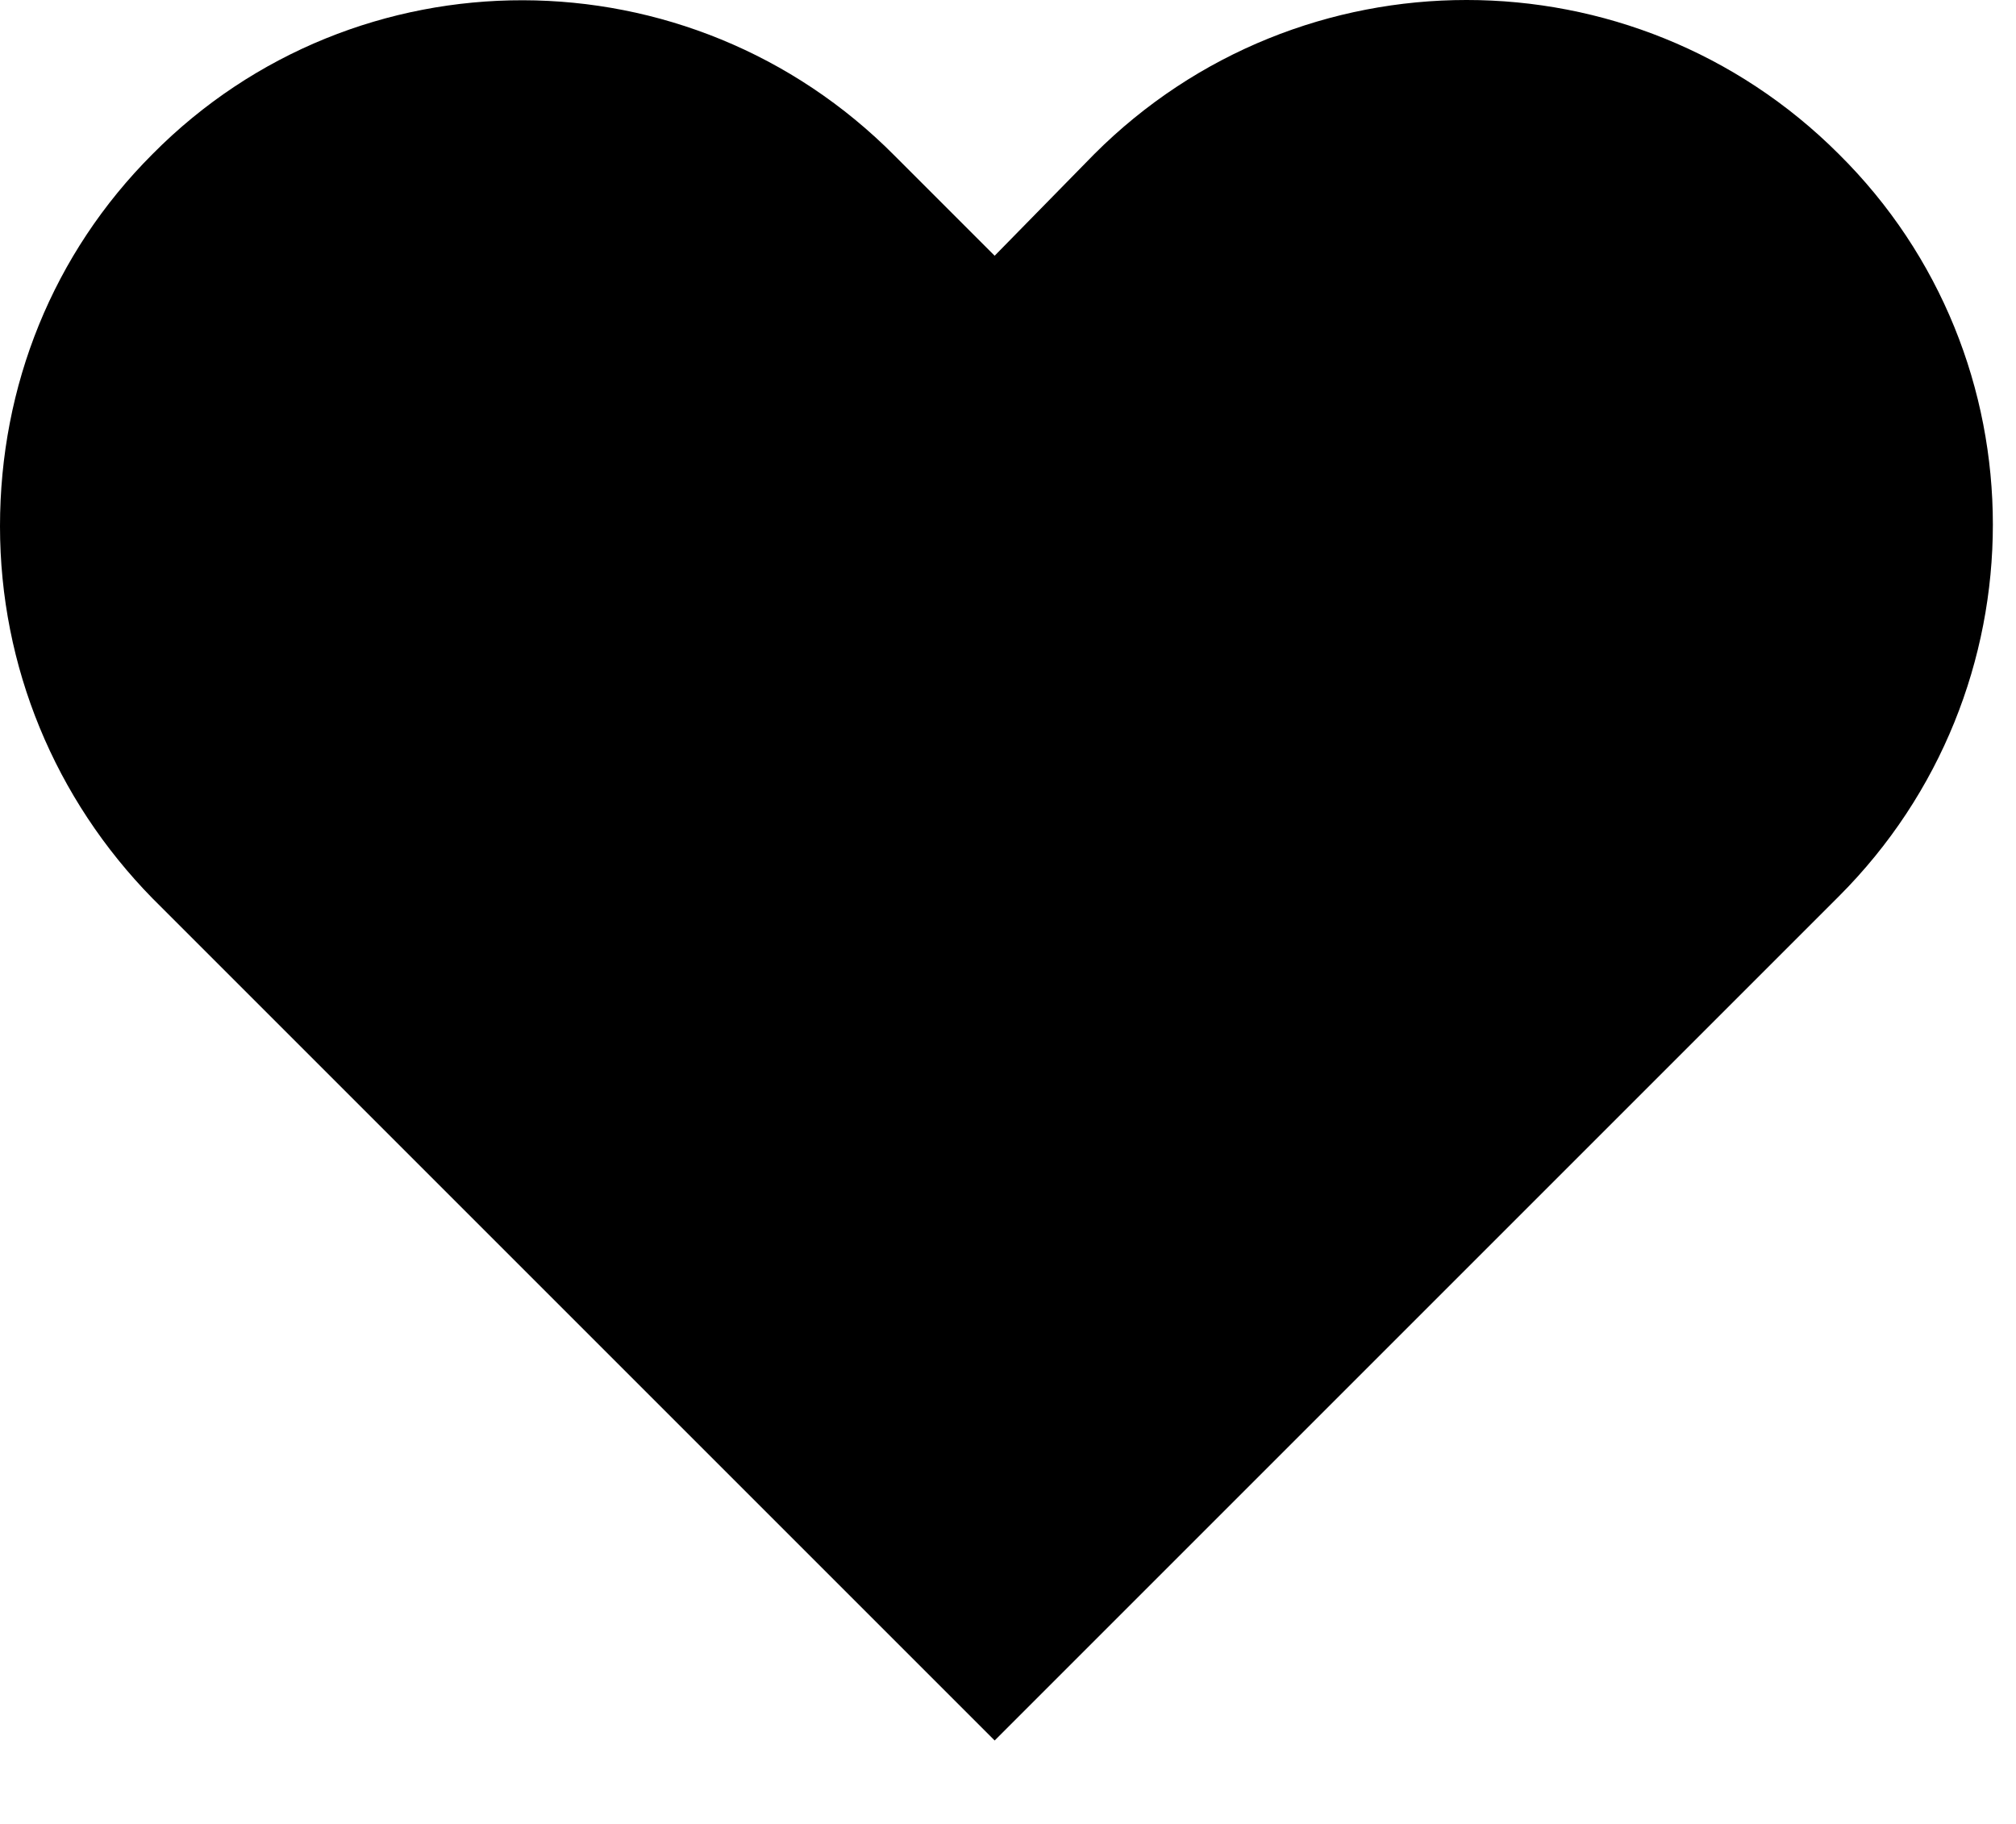
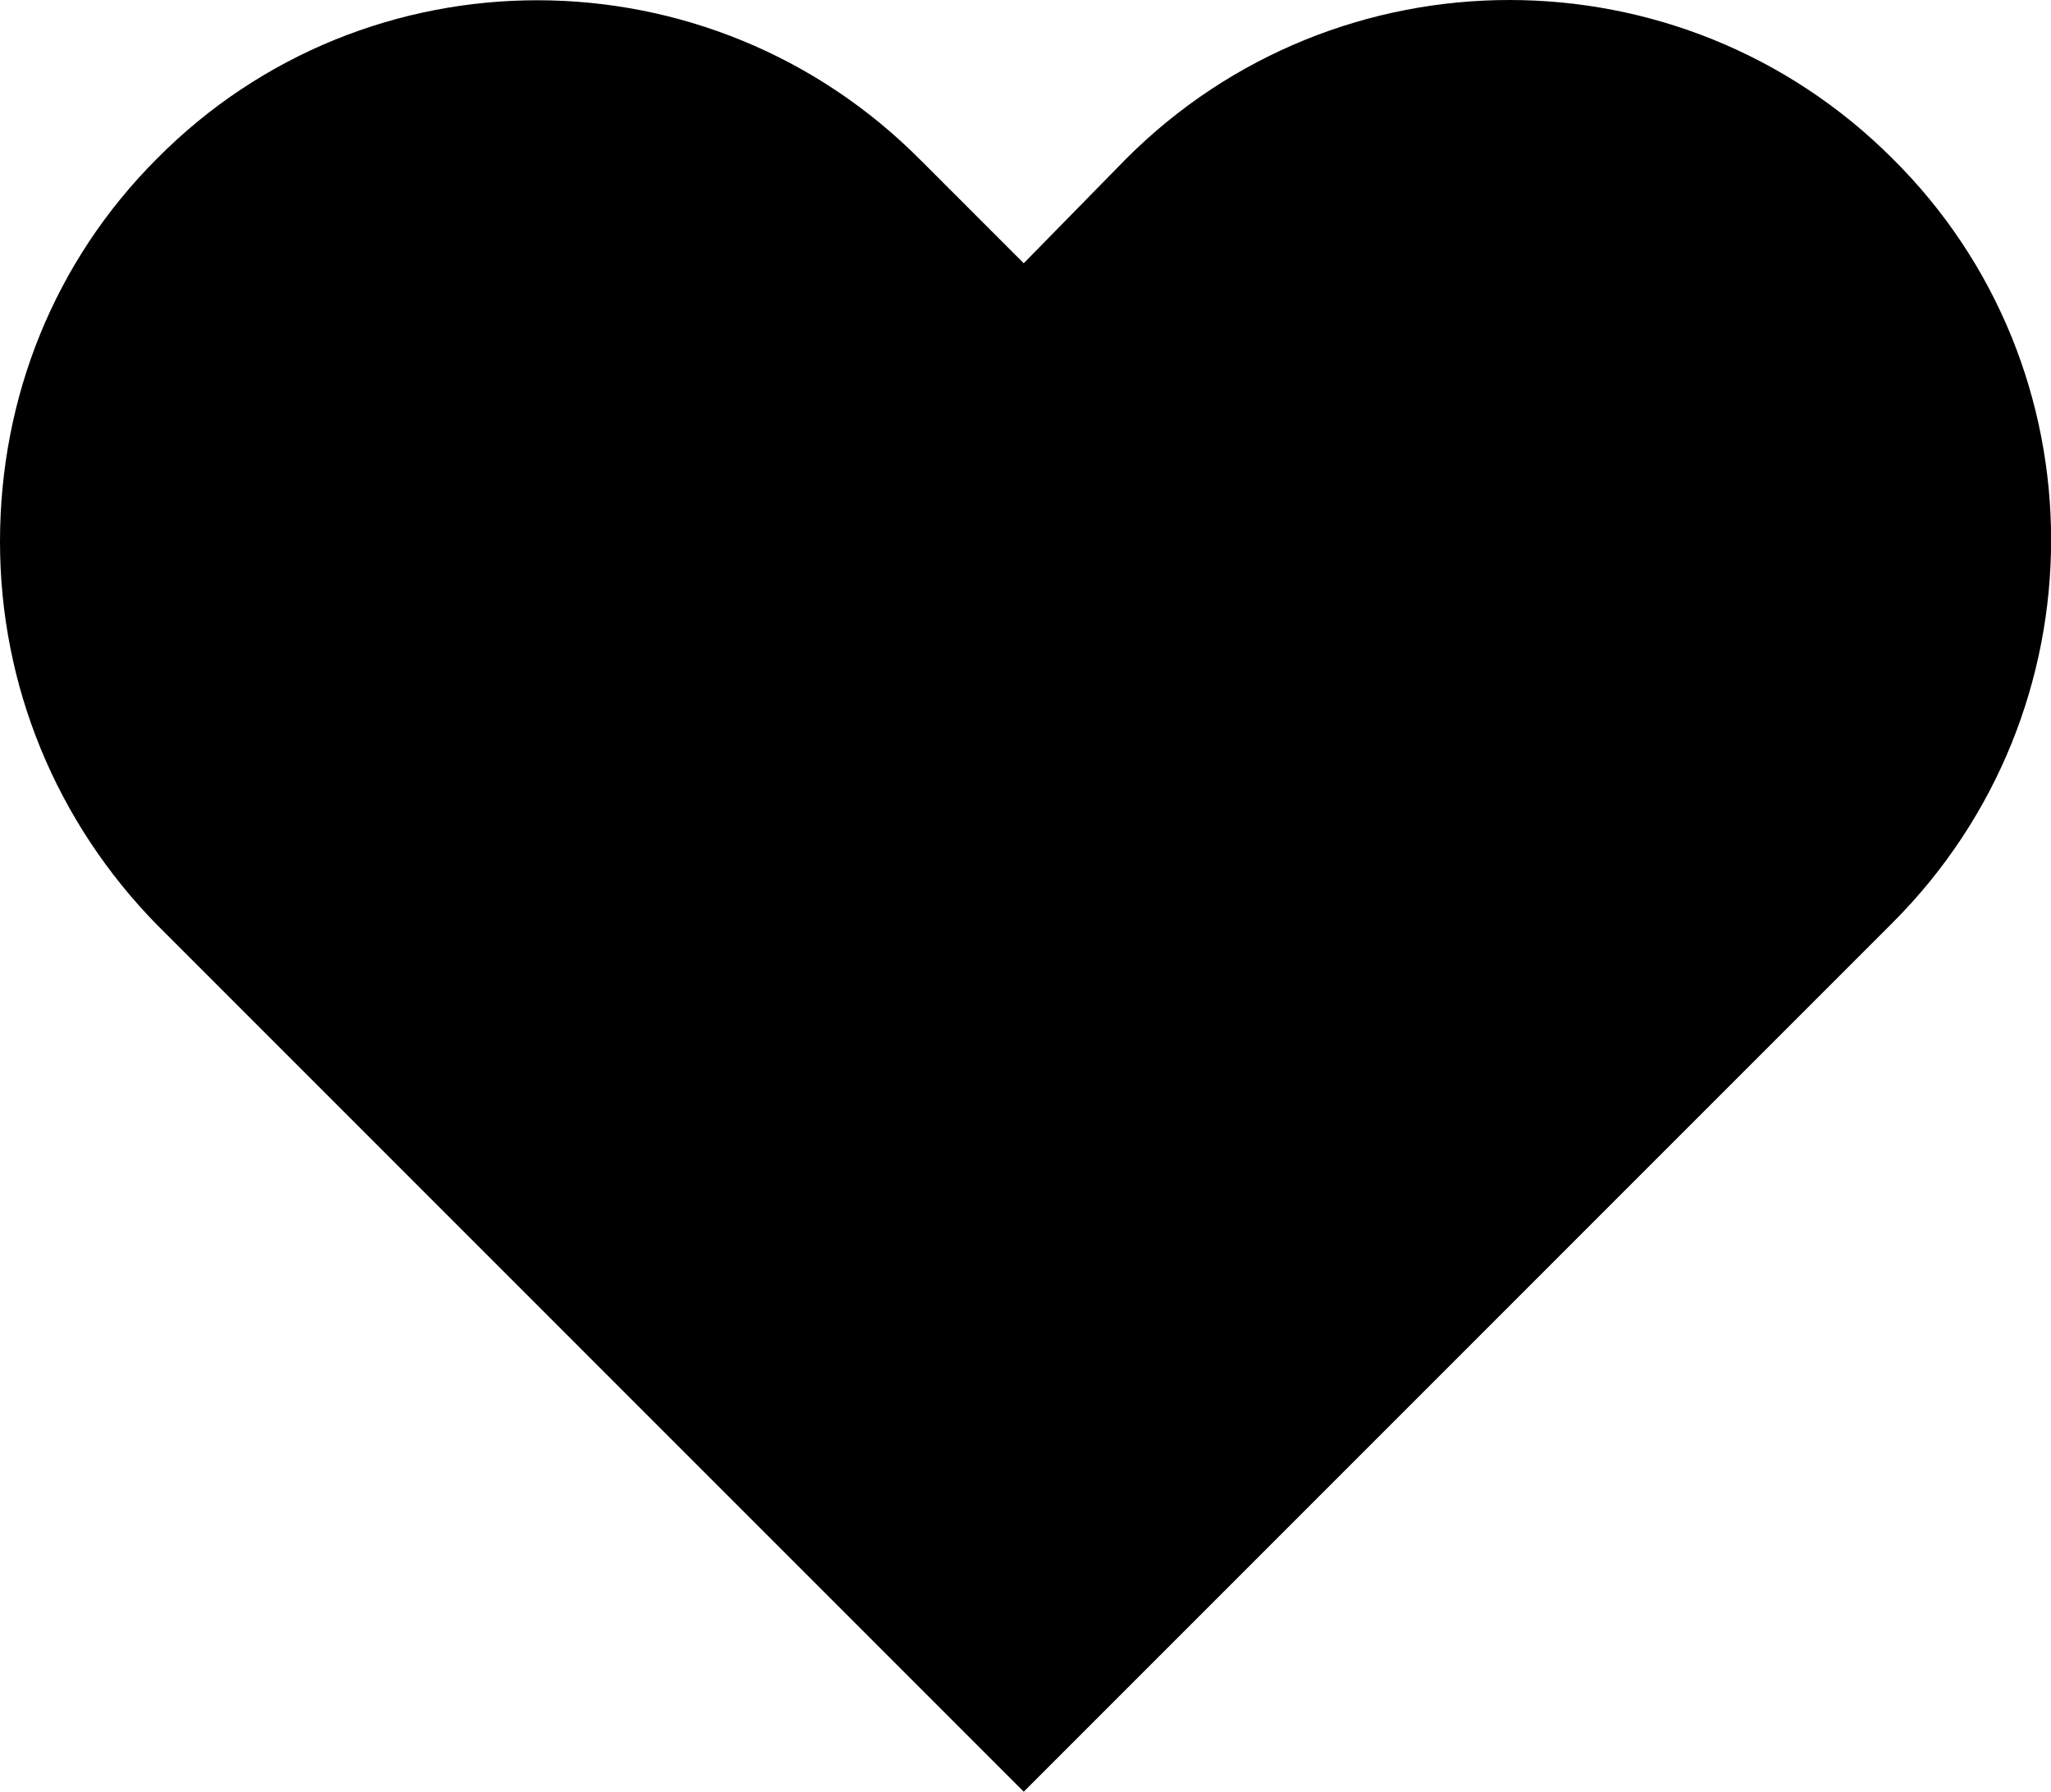
- <svg xmlns="http://www.w3.org/2000/svg" width="21" height="19" viewBox="0 0 21 19" fill="none">
+ <svg xmlns="http://www.w3.org/2000/svg" width="100%" height="100%" fill="none">
  <path d="M19.154 9.338C21.294 7.198 21.294 3.724 19.154 1.605C17.014 -0.535 13.539 -0.535 11.399 1.605L10.361 2.664L9.323 1.626C7.183 -0.535 3.708 -0.535 1.589 1.605C0.551 2.643 0 4.02 0 5.482C0 6.944 0.572 8.321 1.589 9.359L10.361 18.131L19.154 9.338Z" fill="black" />
</svg>
